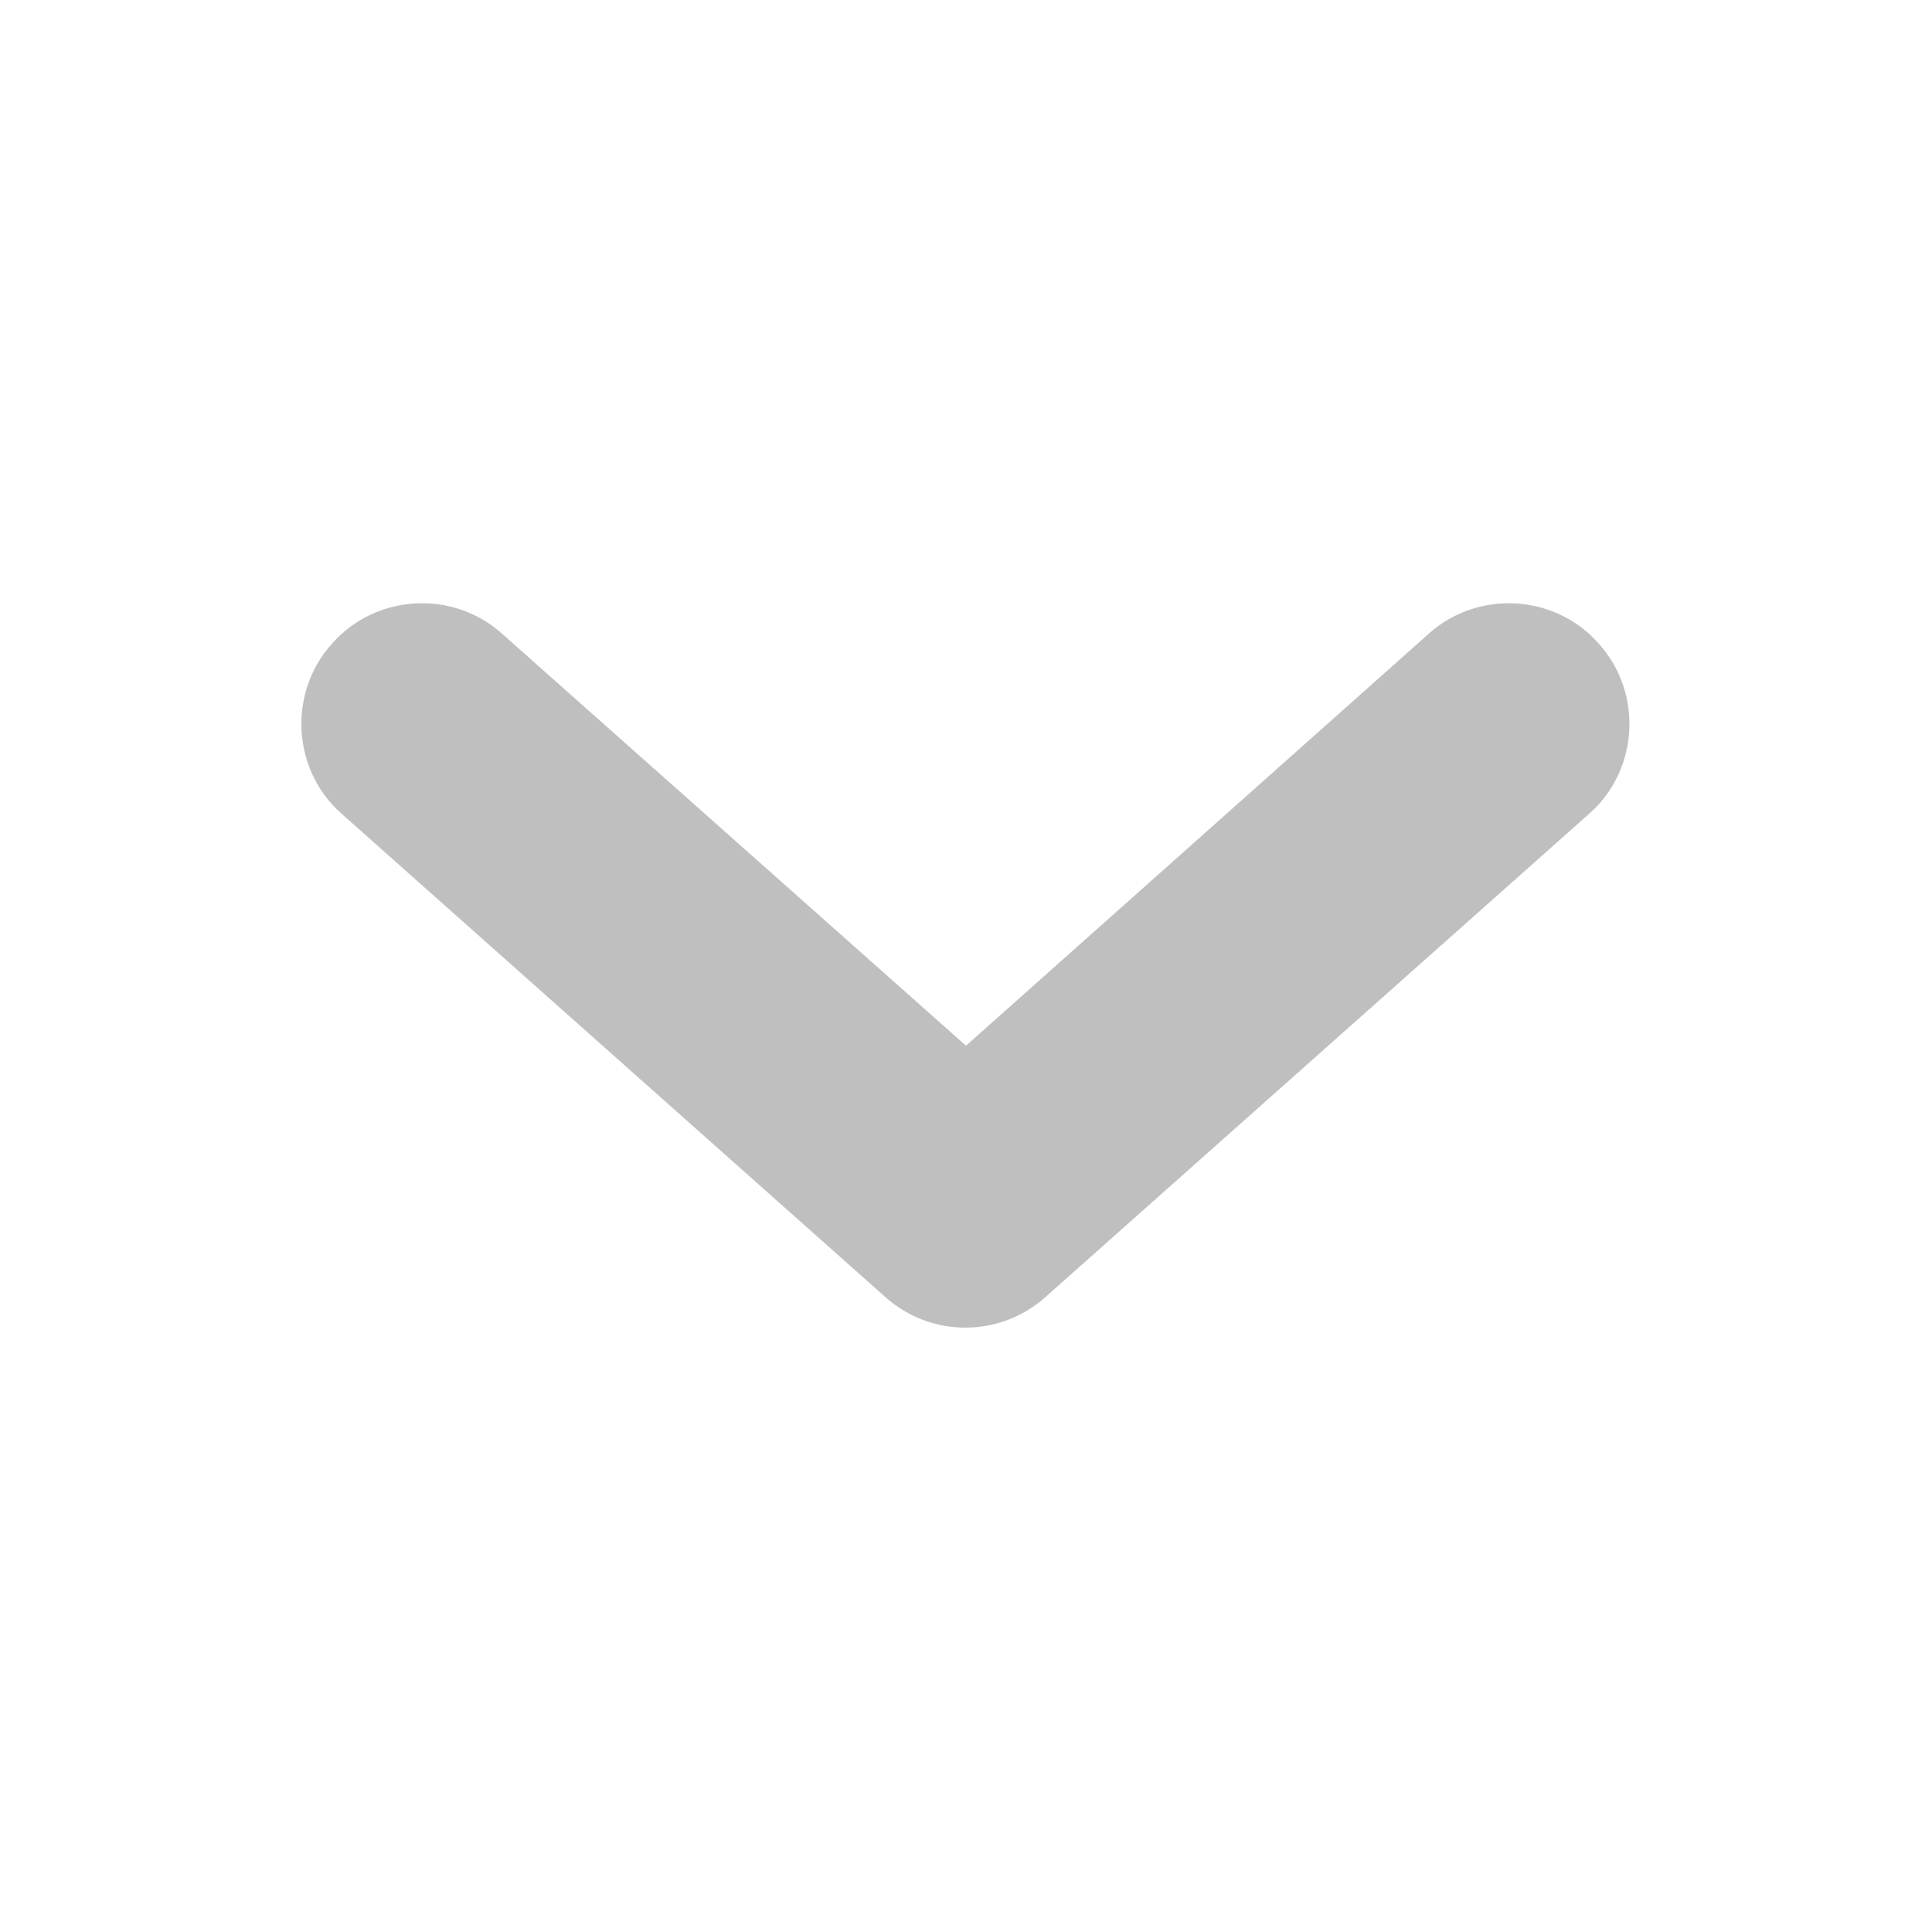
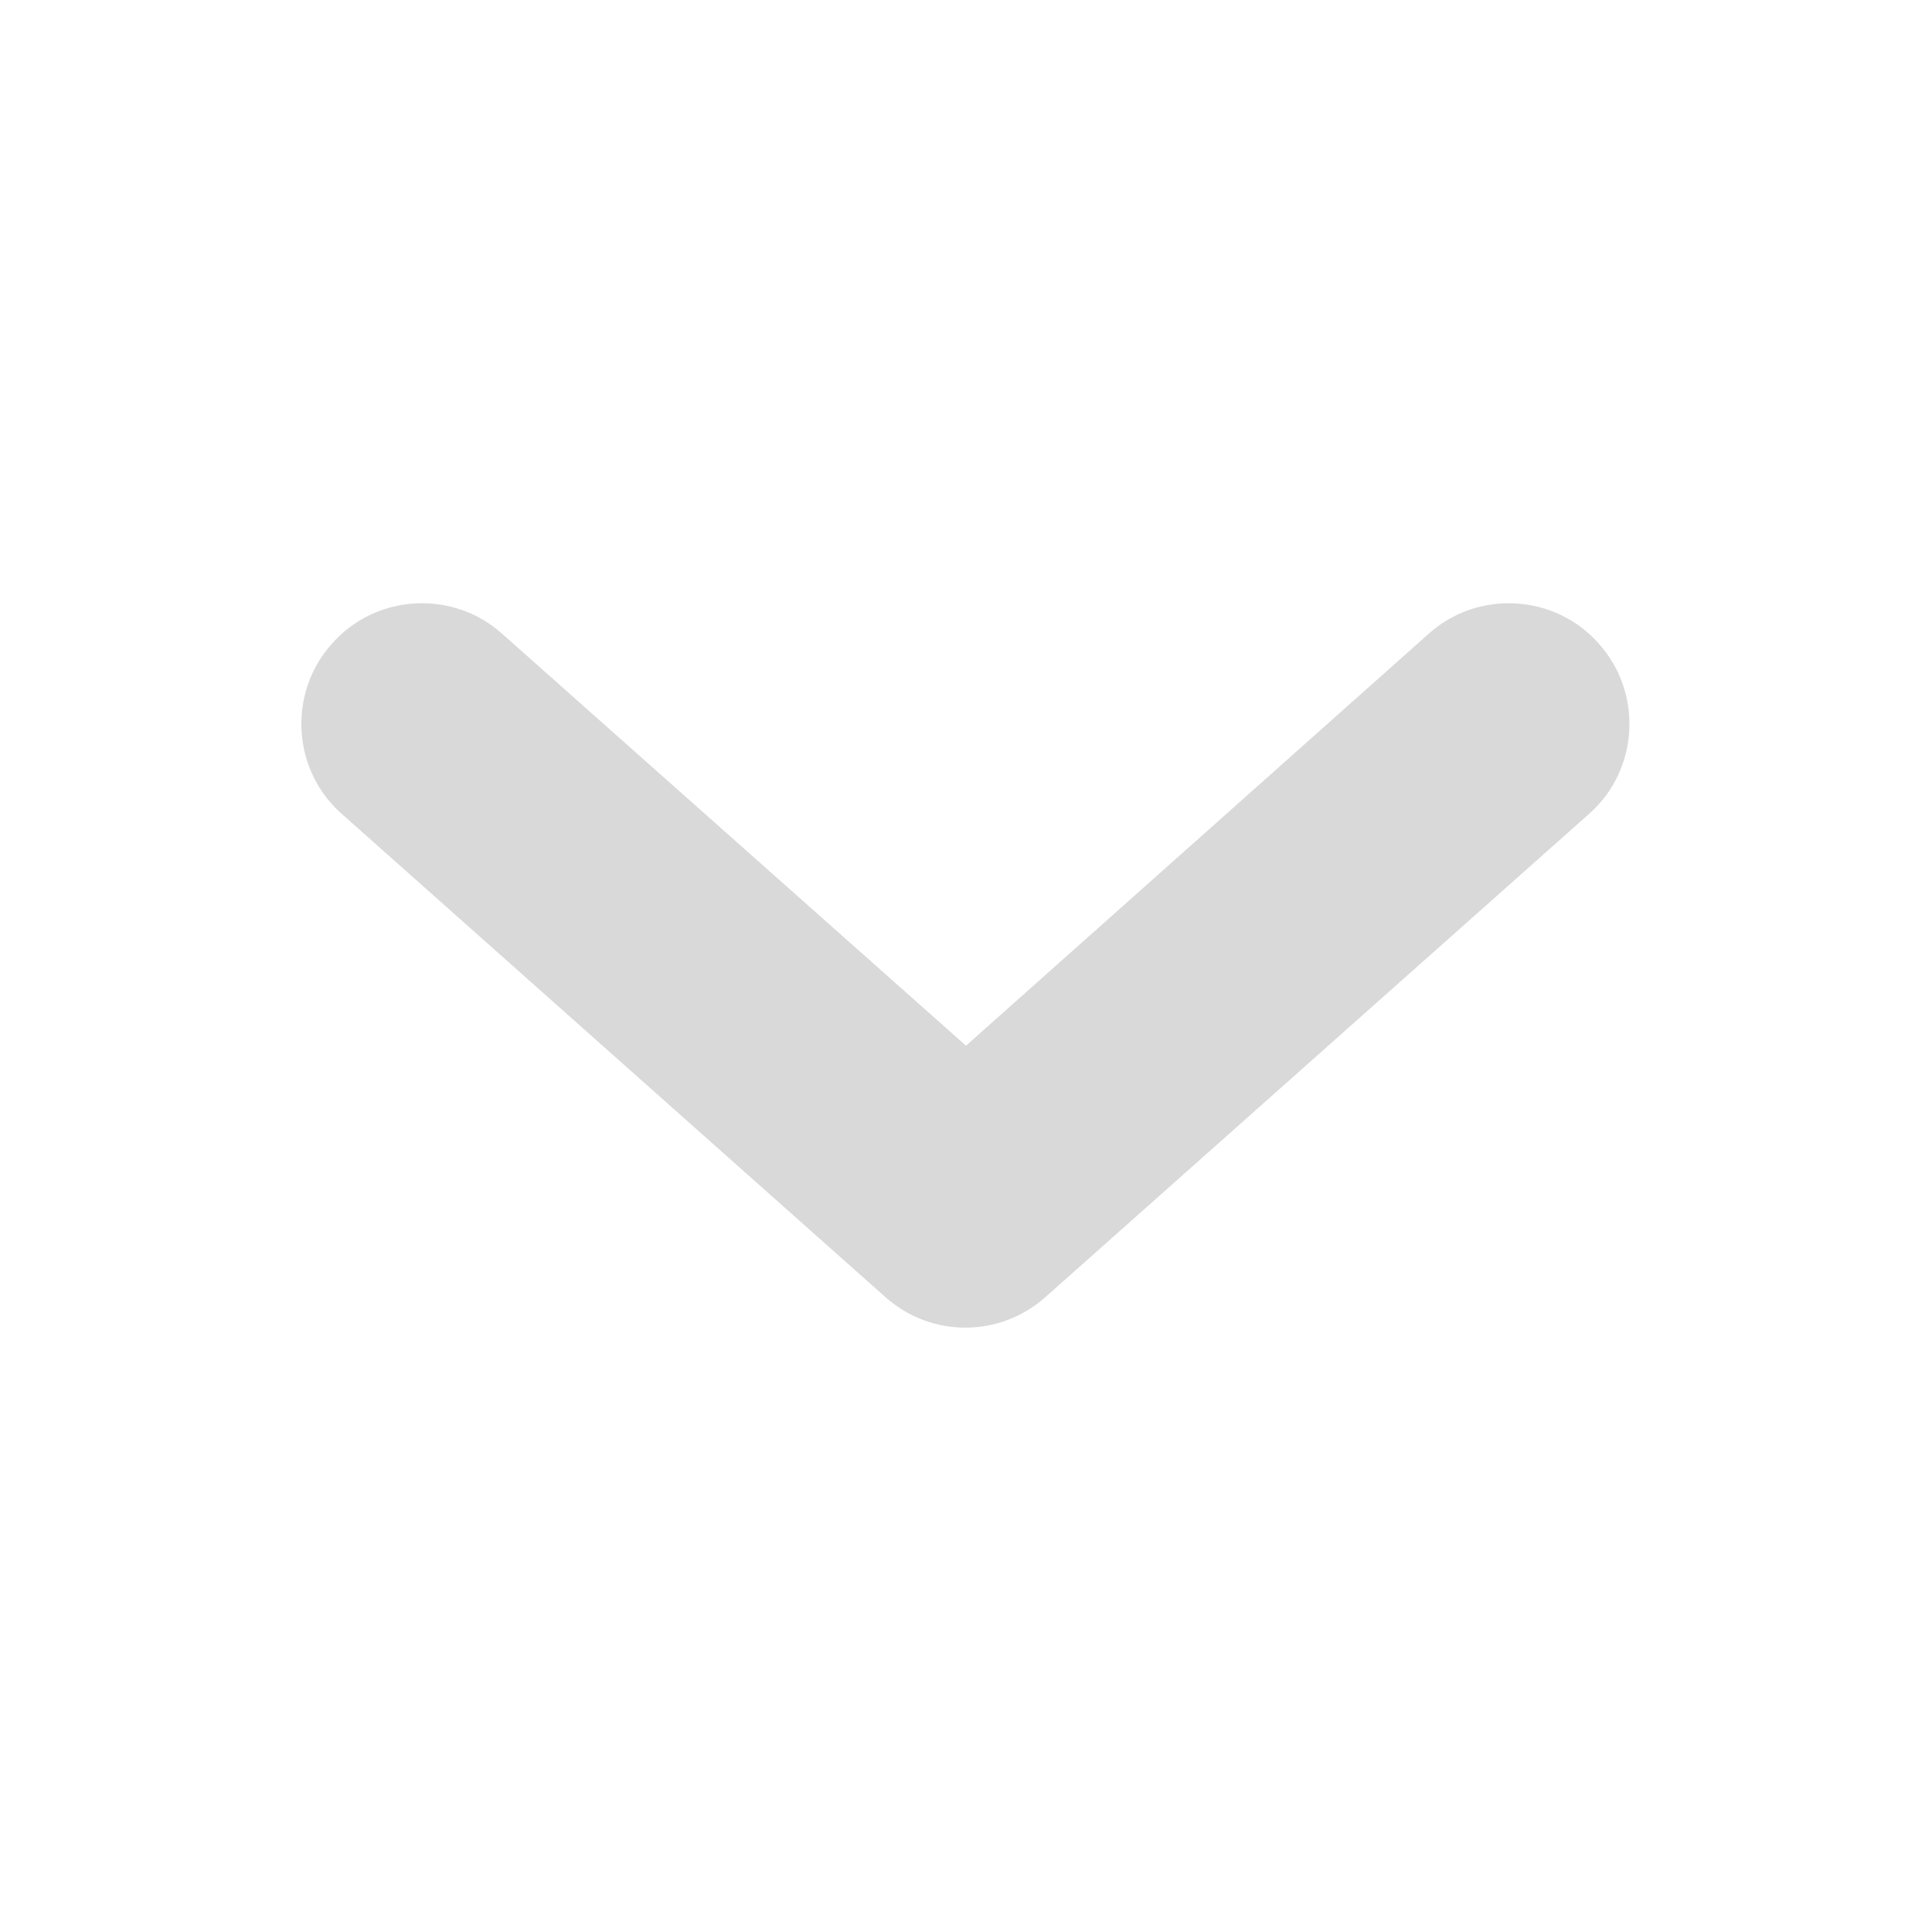
<svg xmlns="http://www.w3.org/2000/svg" width="16" height="16" viewBox="0 0 16 16" fill="none">
  <defs />
-   <path id="Vector" d="M2.75 5.33C3.11 4.92 3.75 4.88 4.16 5.25L8 8.66L11.83 5.25C12.24 4.88 12.88 4.92 13.24 5.33C13.61 5.74 13.57 6.38 13.16 6.74L8.66 10.74C8.28 11.08 7.71 11.08 7.33 10.74L2.83 6.74C2.42 6.38 2.38 5.74 2.75 5.33Z" fill="#000000" fill-opacity="0.25" fill-rule="evenodd" />
+   <path id="Vector" d="M2.75 5.33C3.11 4.92 3.75 4.88 4.16 5.25L8 8.66L11.83 5.25C12.24 4.88 12.88 4.92 13.24 5.33C13.61 5.74 13.57 6.38 13.16 6.74L8.66 10.74C8.28 11.08 7.71 11.08 7.33 10.74L2.83 6.74C2.42 6.38 2.38 5.74 2.75 5.33Z" fill="#000000" fill-opacity="0.15" fill-rule="evenodd" />
</svg>
